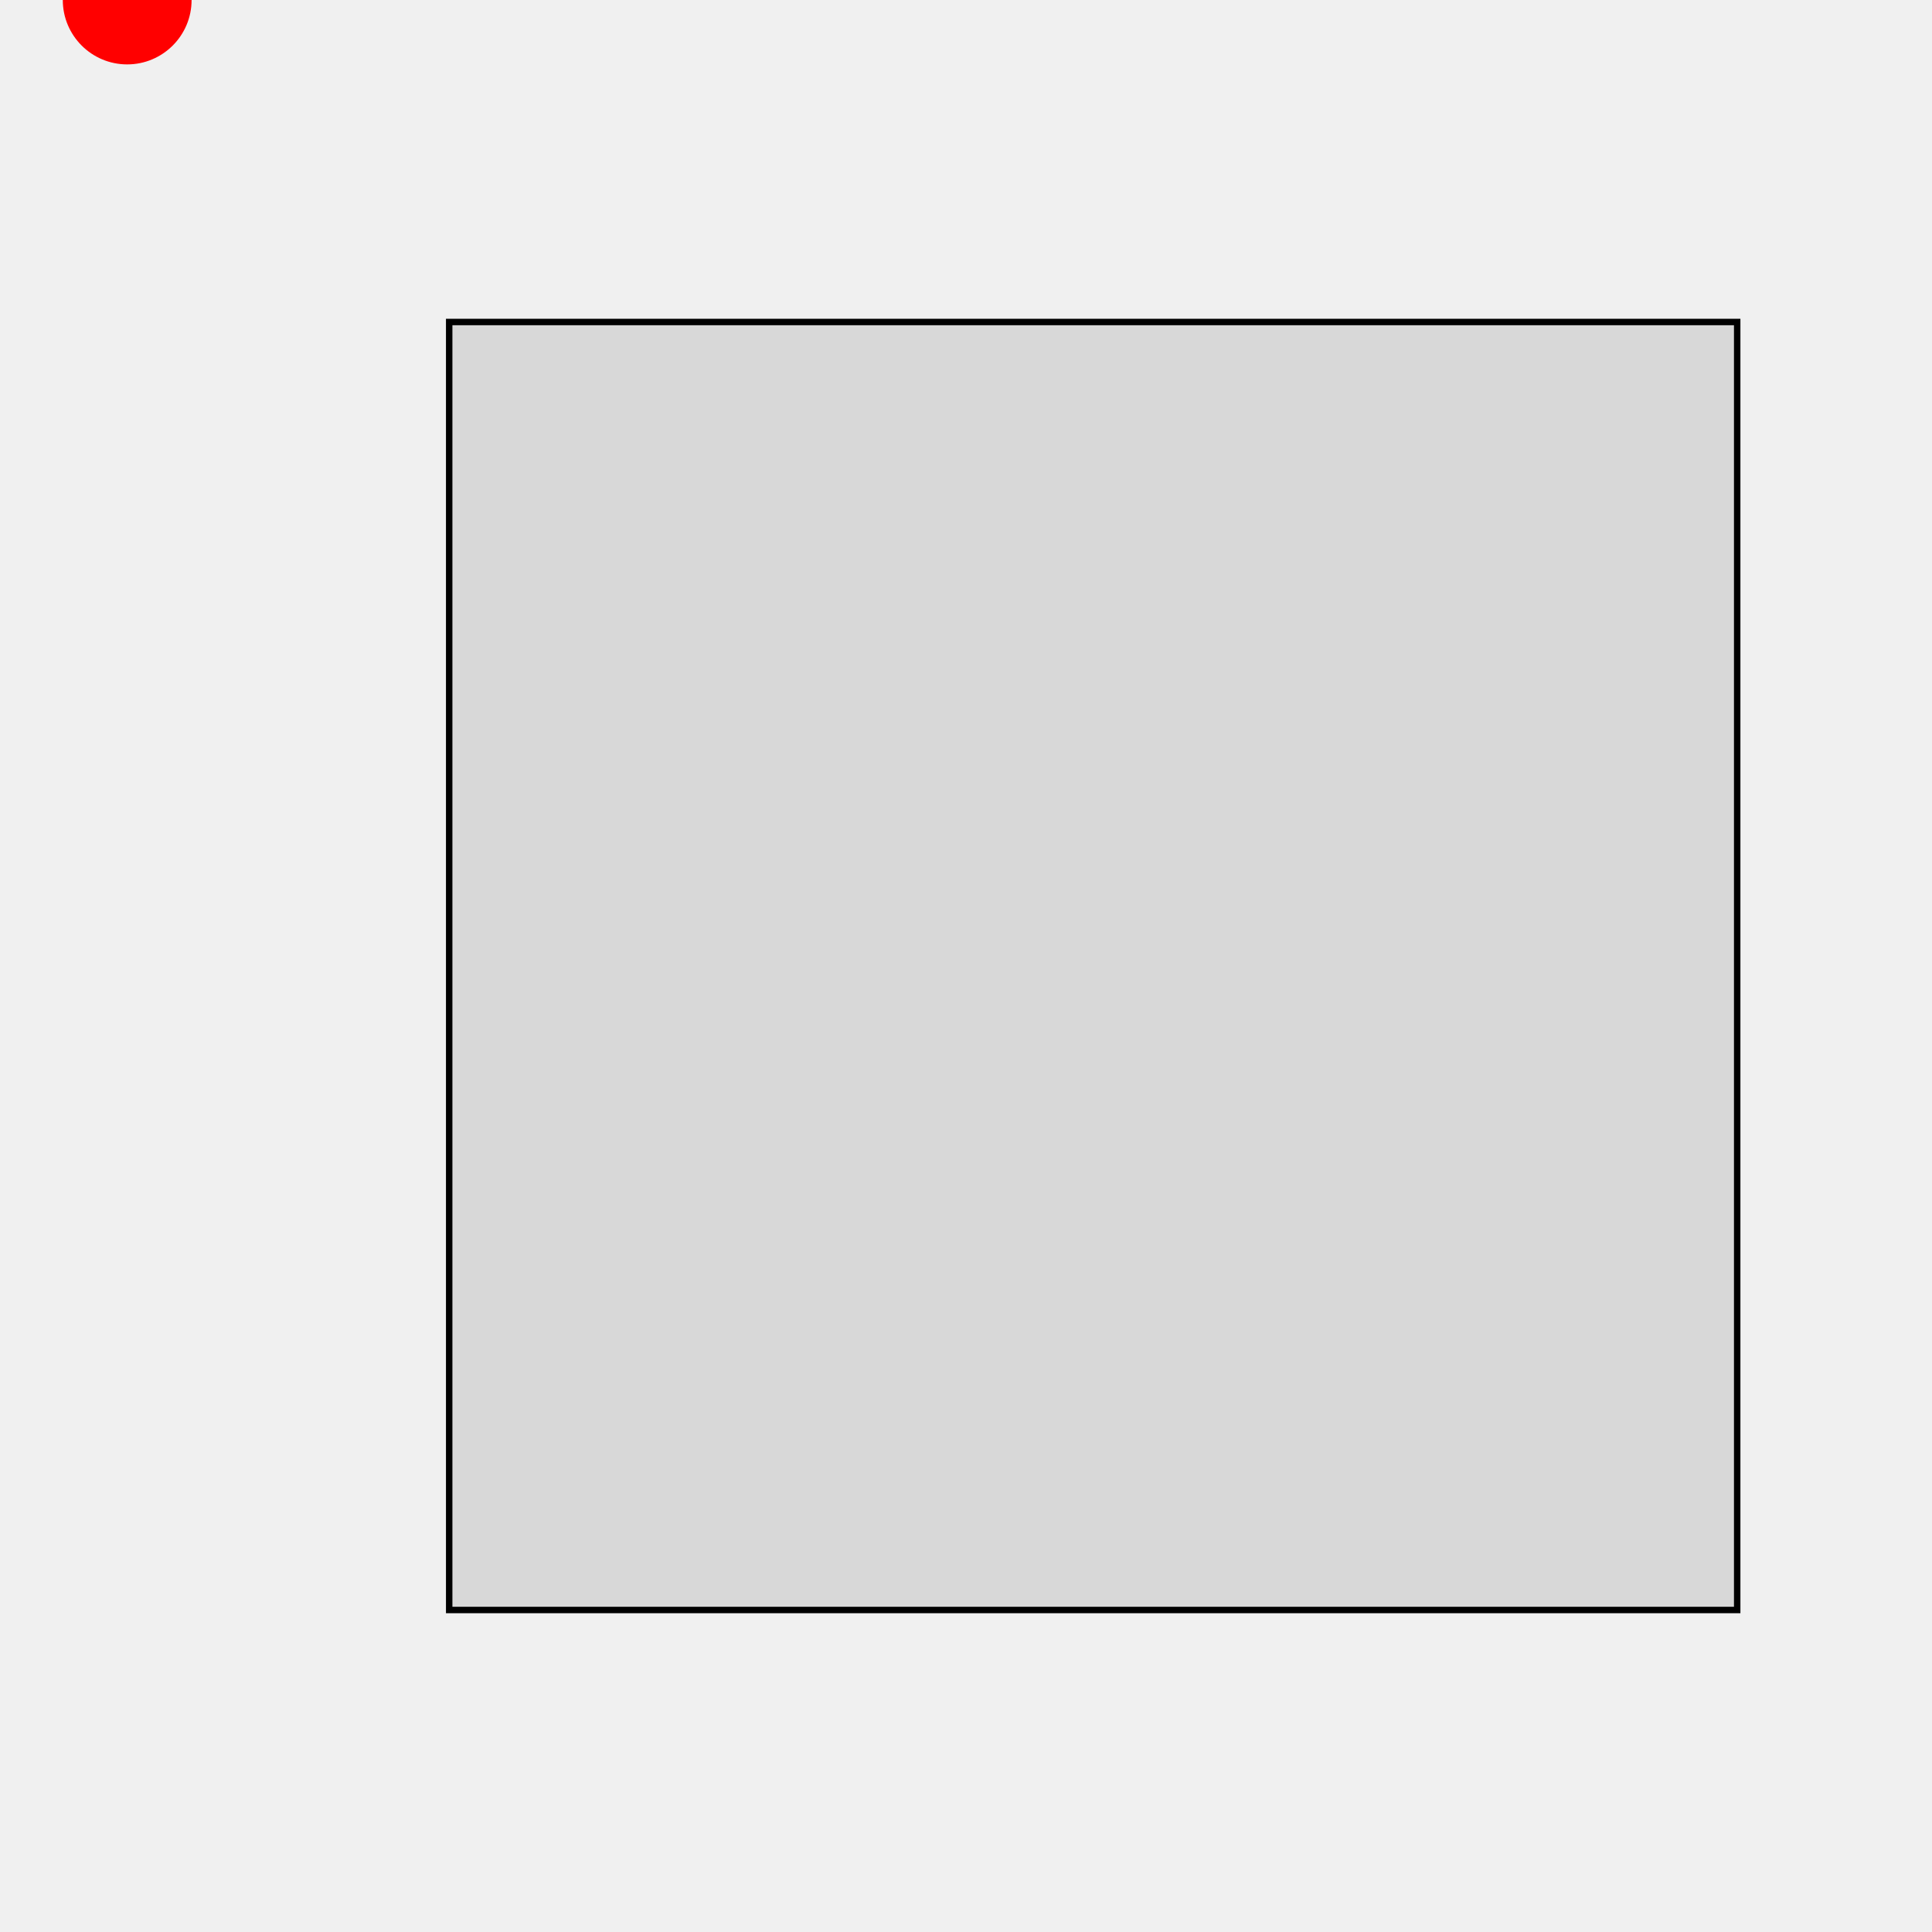
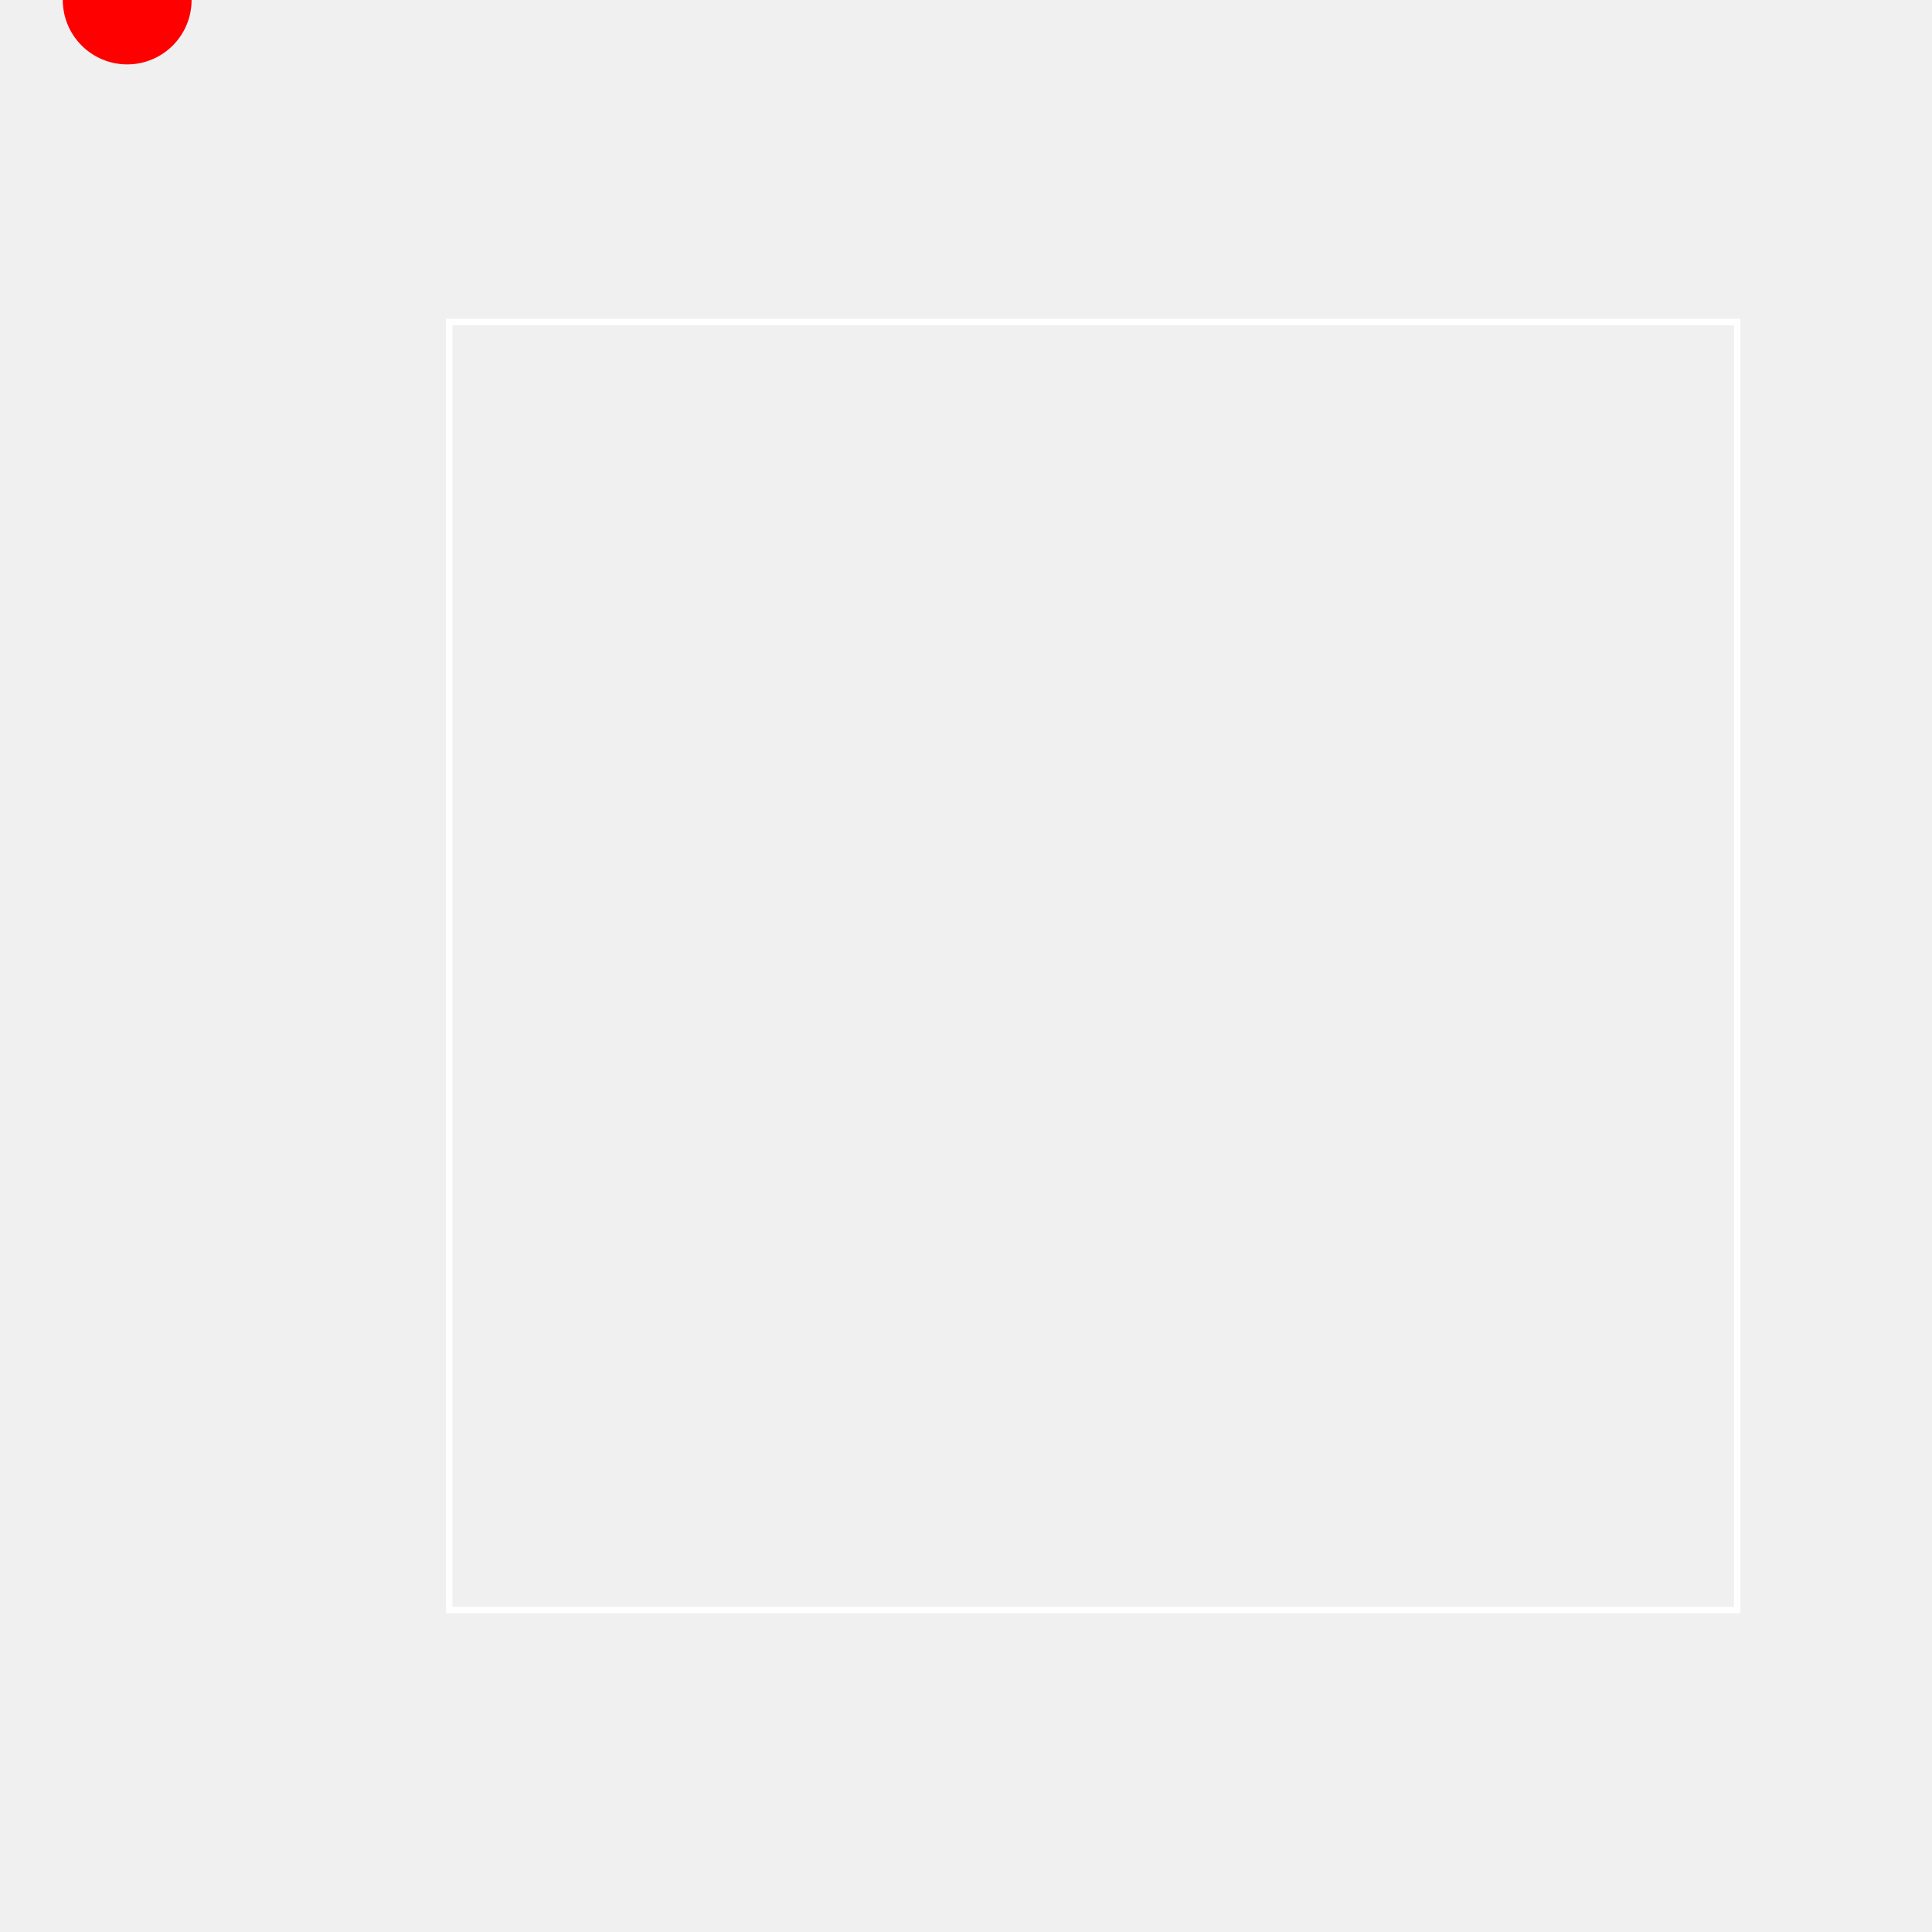
<svg xmlns="http://www.w3.org/2000/svg" width="100%" height="300" version="1.1">
-   <path fill-opacity="0.1" stroke="black" d="                 M 50,50 L 250,50 L 250,250 L 50,250 Z             " />
+   <path fill-opacity="0" stroke="white" d="                 M 50,50 L 250,50 L 250,250 L 50,250 Z             " />
            ` <circle r="10" fill="red">
    <animateMotion dur="10s" repeatCount="indefinite" path=" M 50,50 L 250,50 L 250,250 L 50,250 Z                   " />
  </circle>
</svg>
